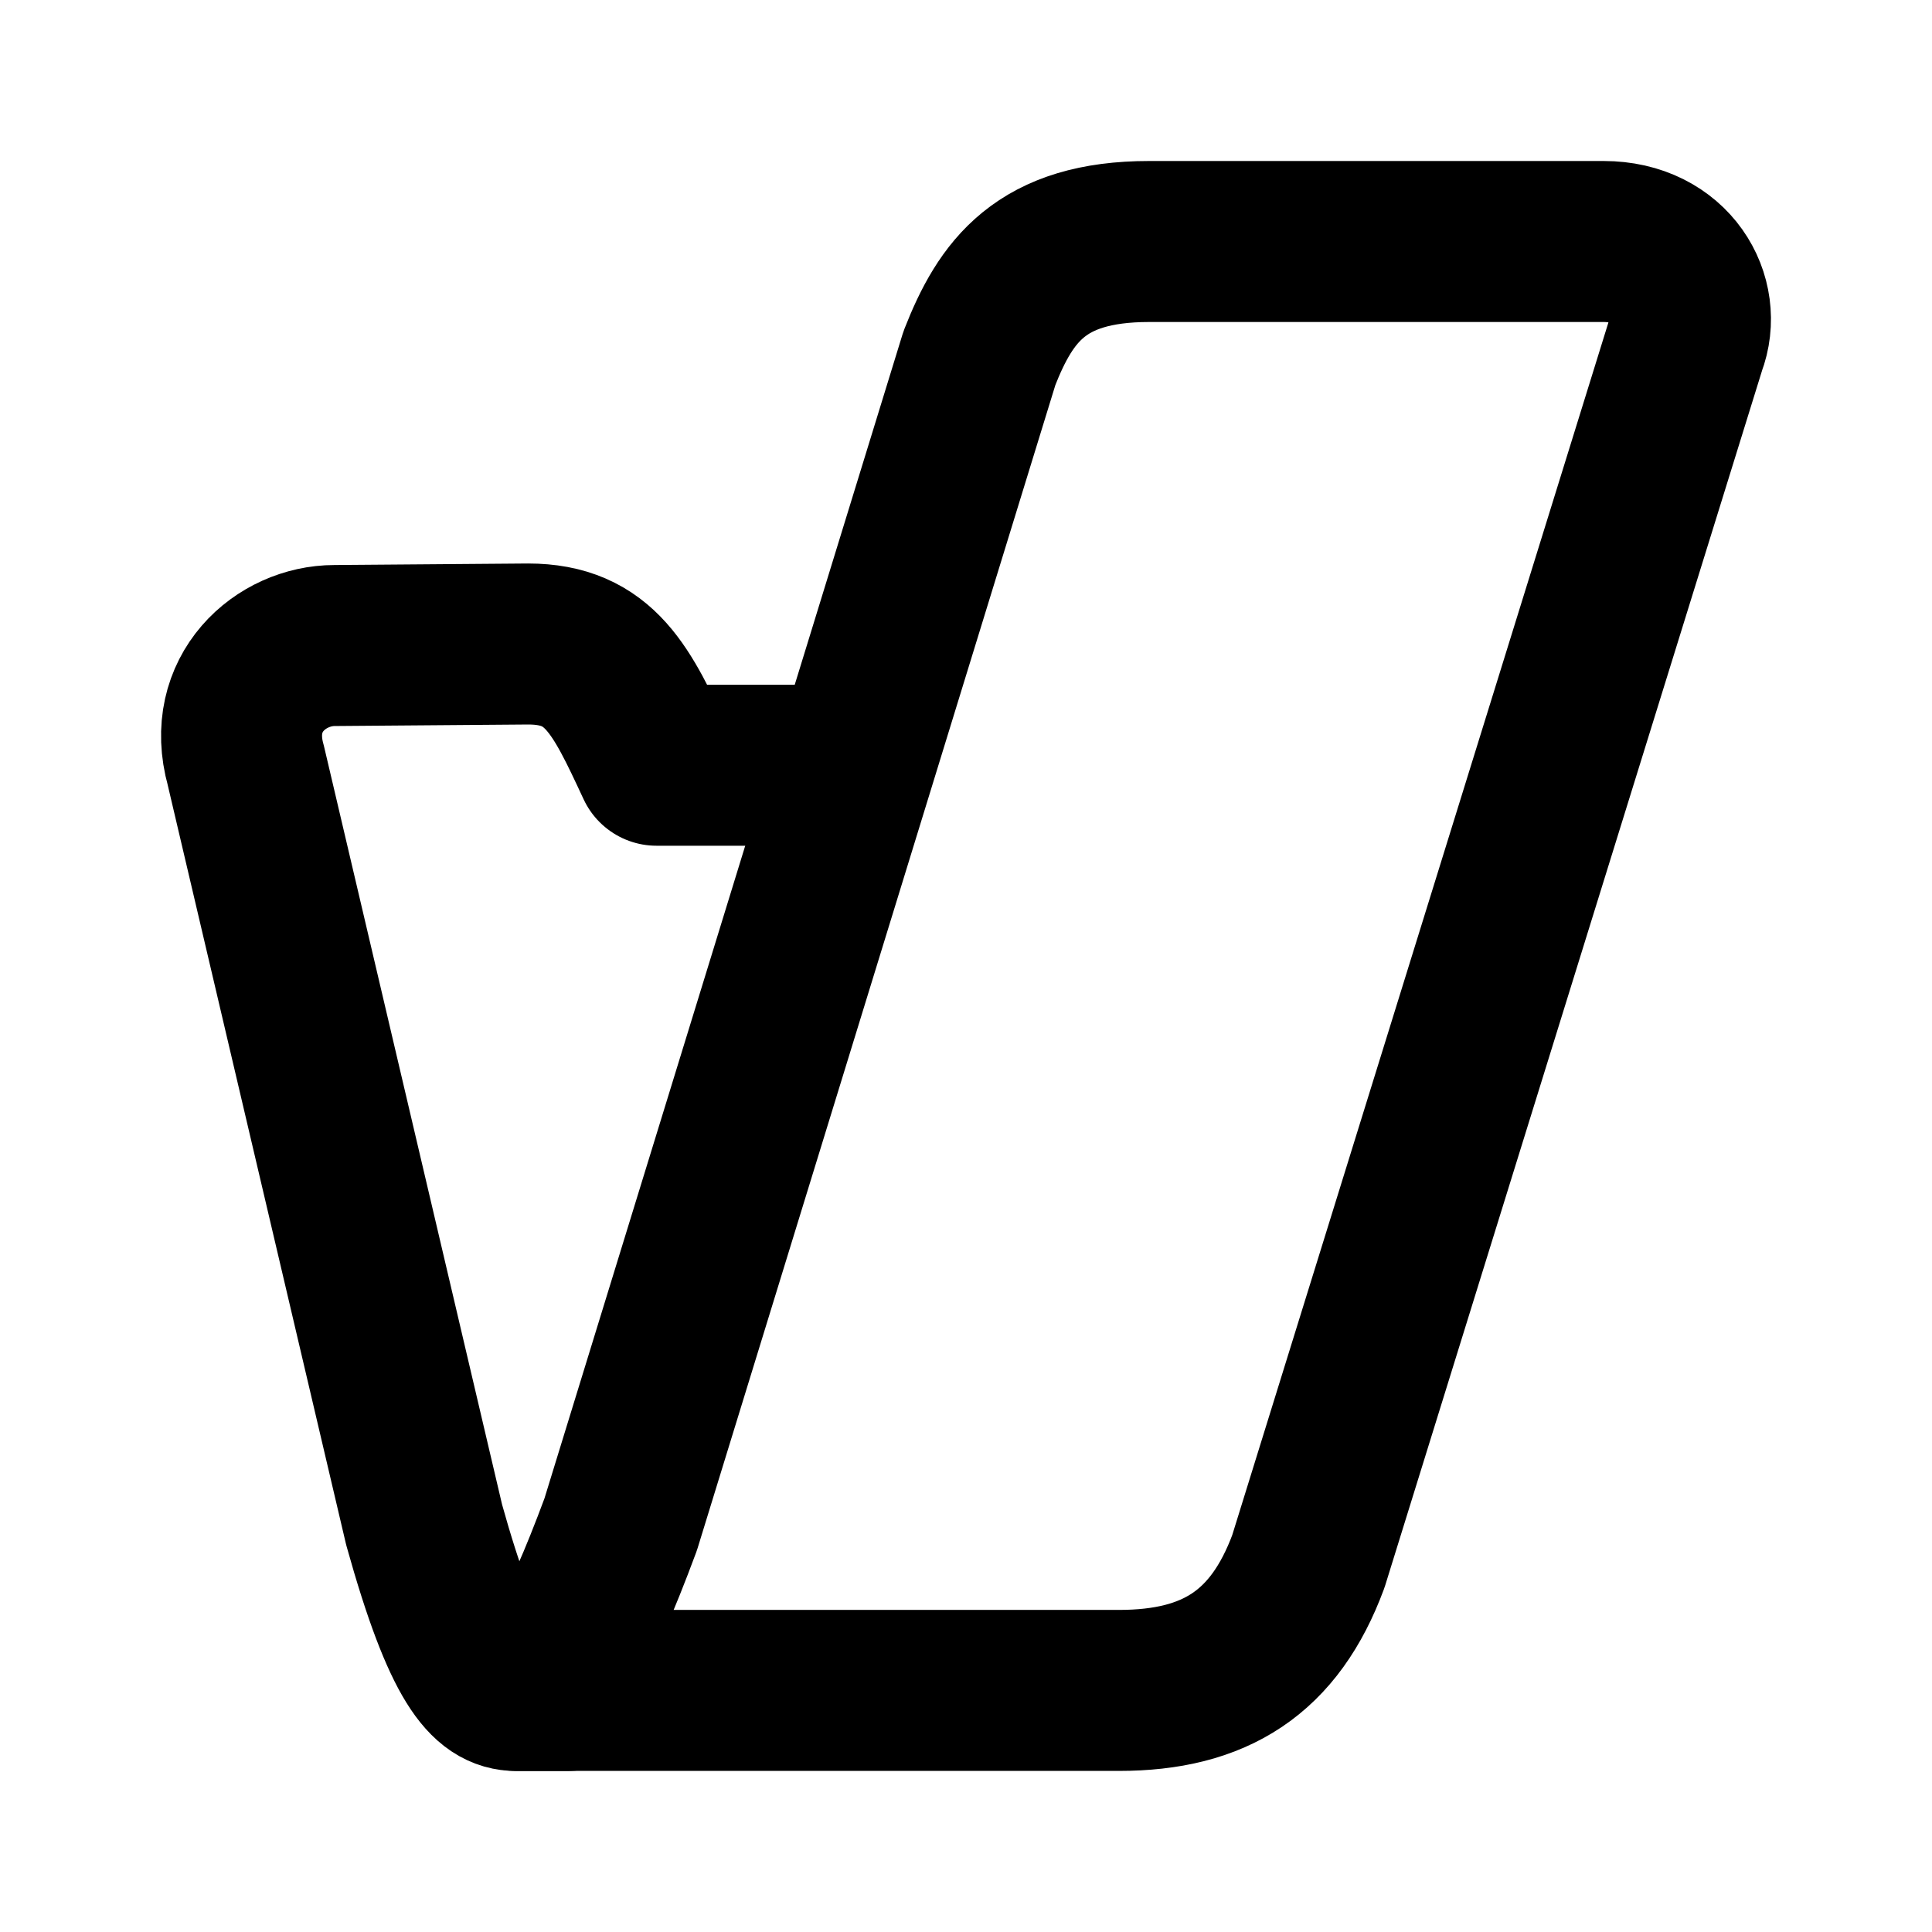
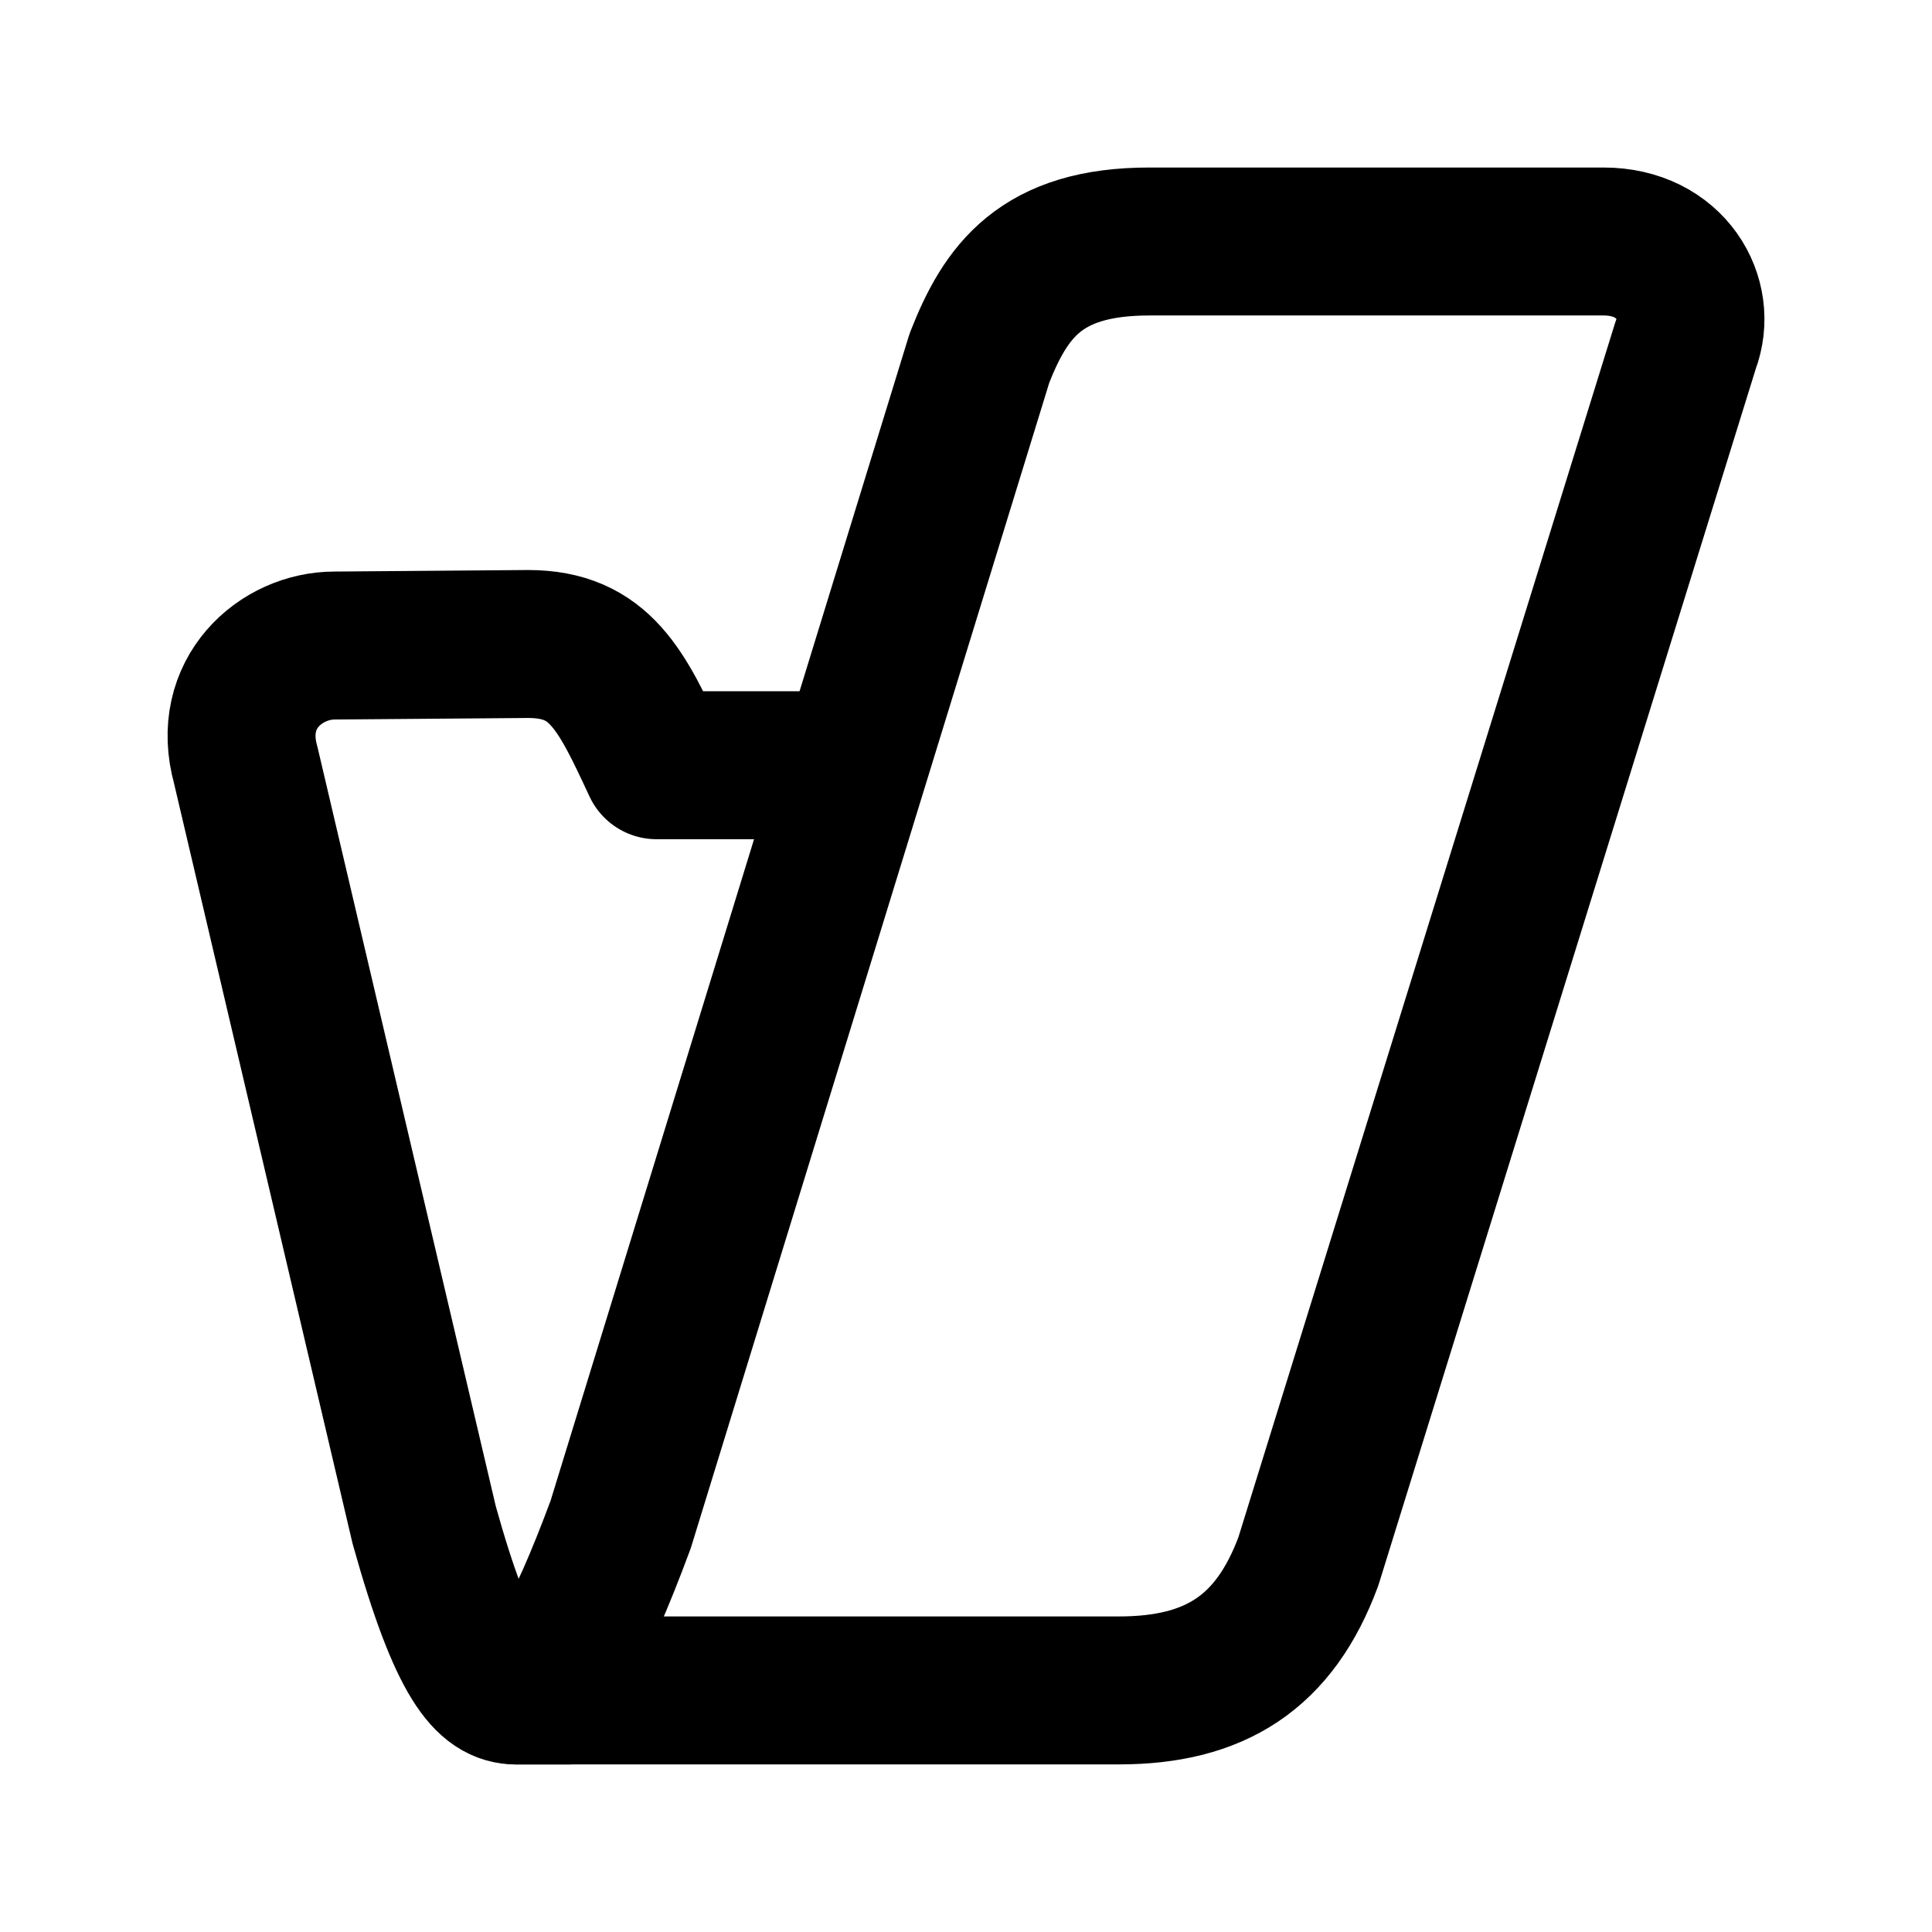
<svg xmlns="http://www.w3.org/2000/svg" width="24" height="24" viewBox="0 0 24 24" fill="none" stroke="currentColor" stroke-width="2" stroke-linecap="round" stroke-linejoin="round">
-   <path d="M10.586 9.506h-2.43c-.434 -.932 -.7 -1.506 -1.596 -1.506l-2.404 .019c-.662 0 -1.353 .592 -1.103 1.487l2.216 9.436c.486 1.743 .811 2.058 1.145 2.058h.64" />
-   <path d="M14.275 3h5.645c.84 0 1.24 .714 1.02 1.287l-4.687 15.109c-.42 1.133 -1.159 1.603 -2.354 1.603h-7.485c.39 0 .76 -.618 1.296 -2.061l4.457 -14.49c.326 -.83 .76 -1.448 2.108 -1.448" />
+   <g stroke-width="1.838">
+     <path d="M10.586 9.506h-2.43c-.434 -.932 -.7 -1.506 -1.596 -1.506l-2.404 .019c-.662 0 -1.353 .592 -1.103 1.487l2.216 9.436c.486 1.743 .811 2.058 1.145 2.058h.64" />
+     <path d="M14.275 3h5.645c.84 0 1.24 .714 1.02 1.287l-4.687 15.109c-.42 1.133 -1.159 1.603 -2.354 1.603h-7.485c.39 0 .76 -.618 1.296 -2.061l4.457 -14.49c.326 -.83 .76 -1.448 2.108 -1.448" />
+   </g>
</svg>
